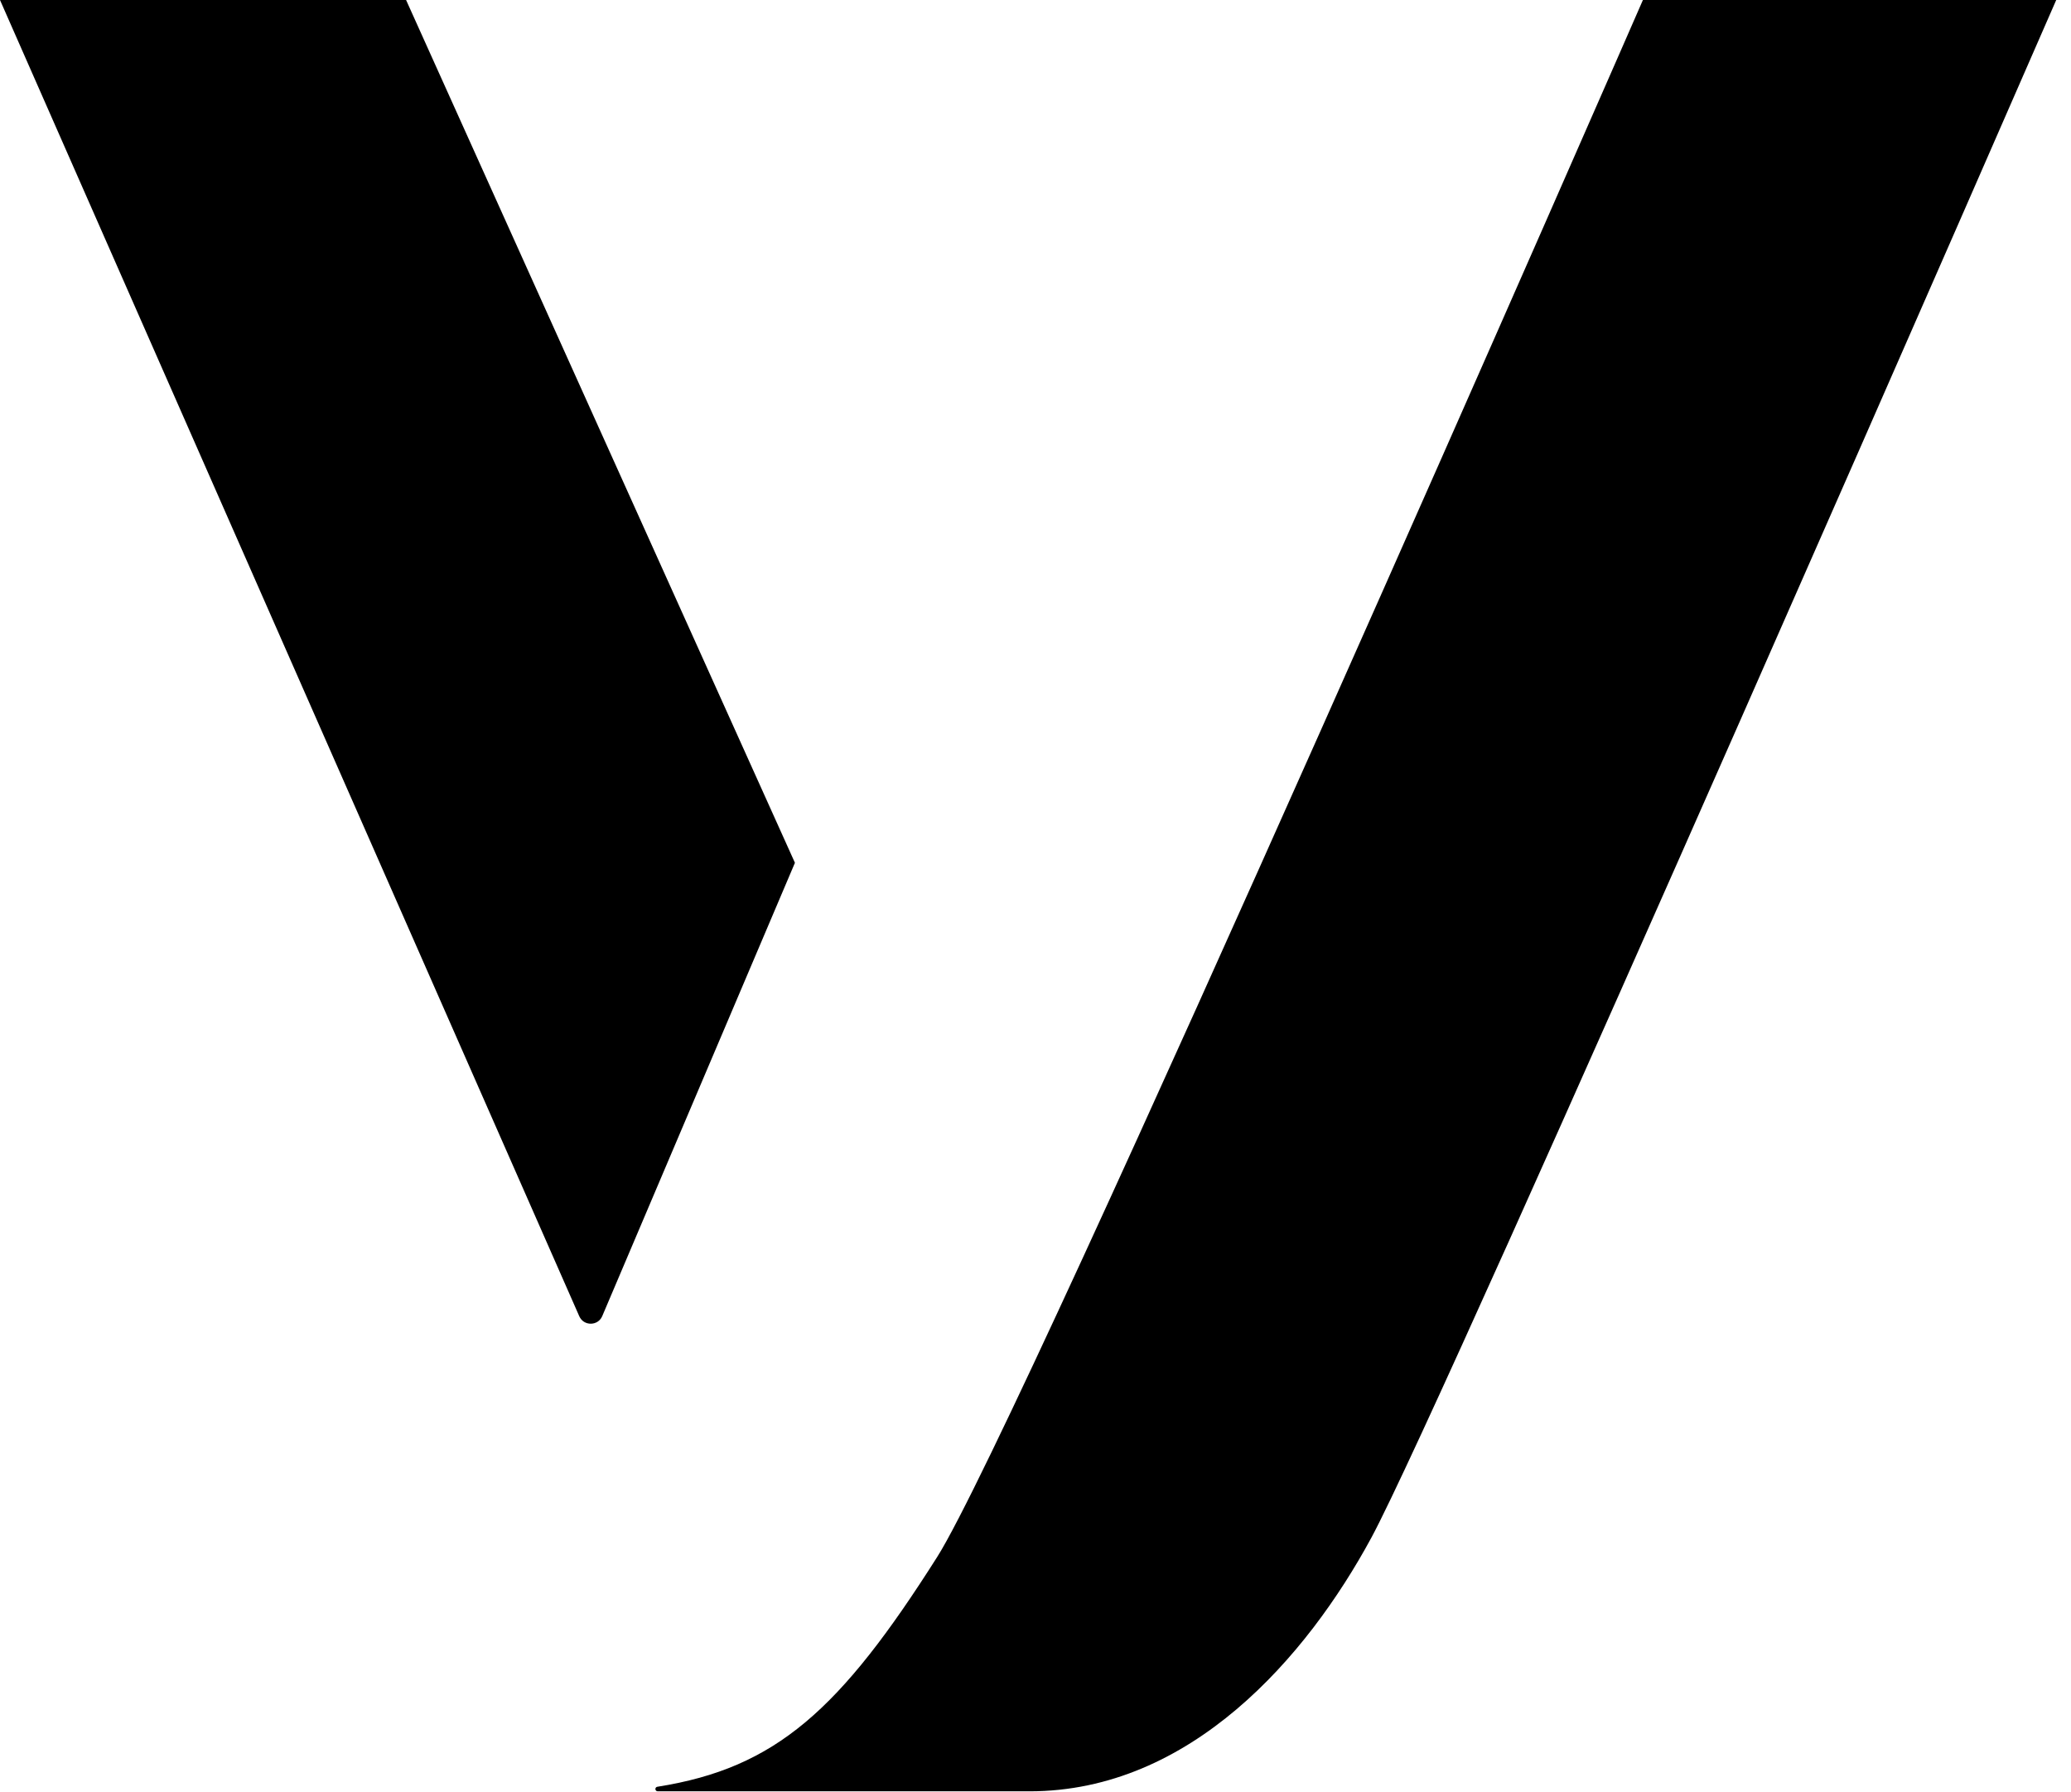
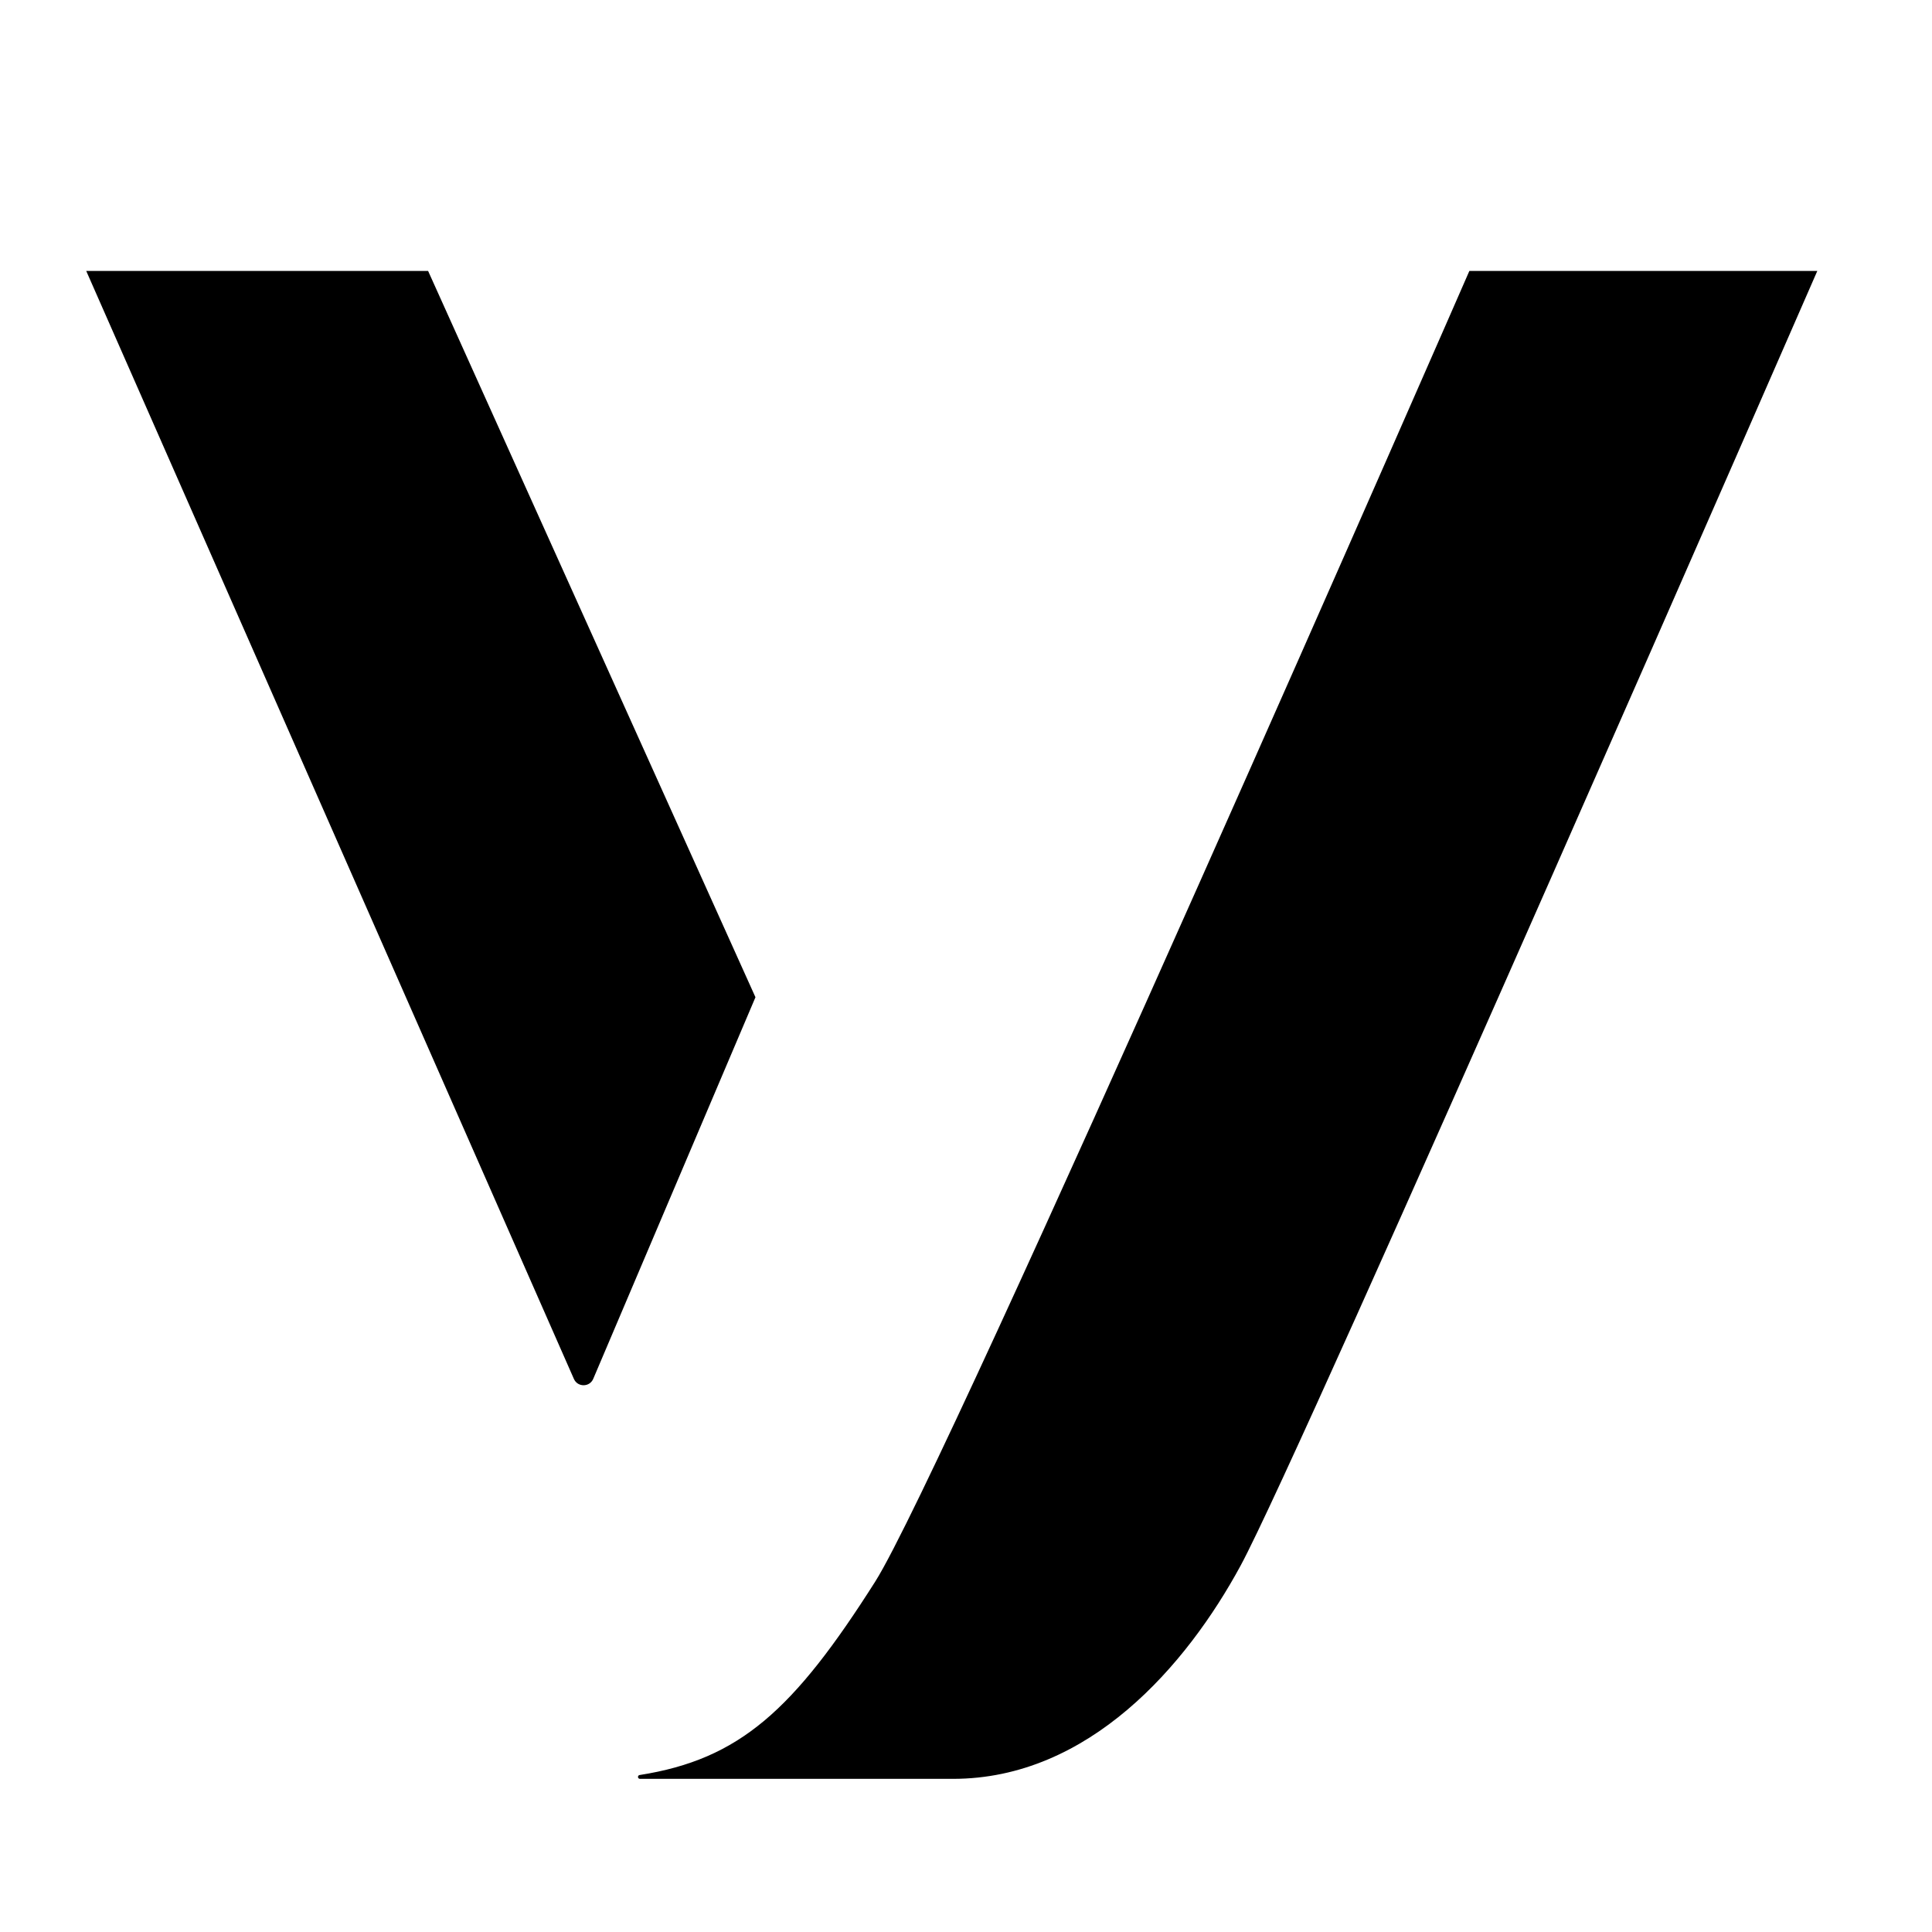
- <svg xmlns="http://www.w3.org/2000/svg" version="1.1" width="37" height="32" viewBox="0 0 37 32">
-   <path d="M7.255 0h-7.255l10.349 23.513c0.079 0.18 0.335 0.178 0.411-0.003l3.442-8.097z" />
-   <path d="M29.352 0c0 0-11.119 25.465-12.608 27.813-1.731 2.73-2.878 3.772-5.001 4.106-0.020 0.003-0.034 0.020-0.034 0.040 0 0.022 0.018 0.041 0.041 0.041h6.644c2.878 0 4.954-2.403 6.104-4.526 1.307-2.412 12.238-27.474 12.238-27.474z" />
+ <svg xmlns="http://www.w3.org/2000/svg" version="1.1" width="32" height="32" viewBox="0 0 32 32">
+   <g transform="scale(0.780488)">
+     <g transform="translate(1.83 5.75)">
+       <path d="M7.255 0h-7.255l10.349 23.513c0.079 0.18 0.335 0.178 0.411-0.003l3.442-8.097z" />
+       <path d="M29.352 0c0 0-11.119 25.465-12.608 27.813-1.731 2.73-2.878 3.772-5.001 4.106-0.020 0.003-0.034 0.020-0.034 0.040 0 0.022 0.018 0.041 0.041 0.041h6.644c2.878 0 4.954-2.403 6.104-4.526 1.307-2.412 12.238-27.474 12.238-27.474z" />
+     </g>
+   </g>
</svg>
